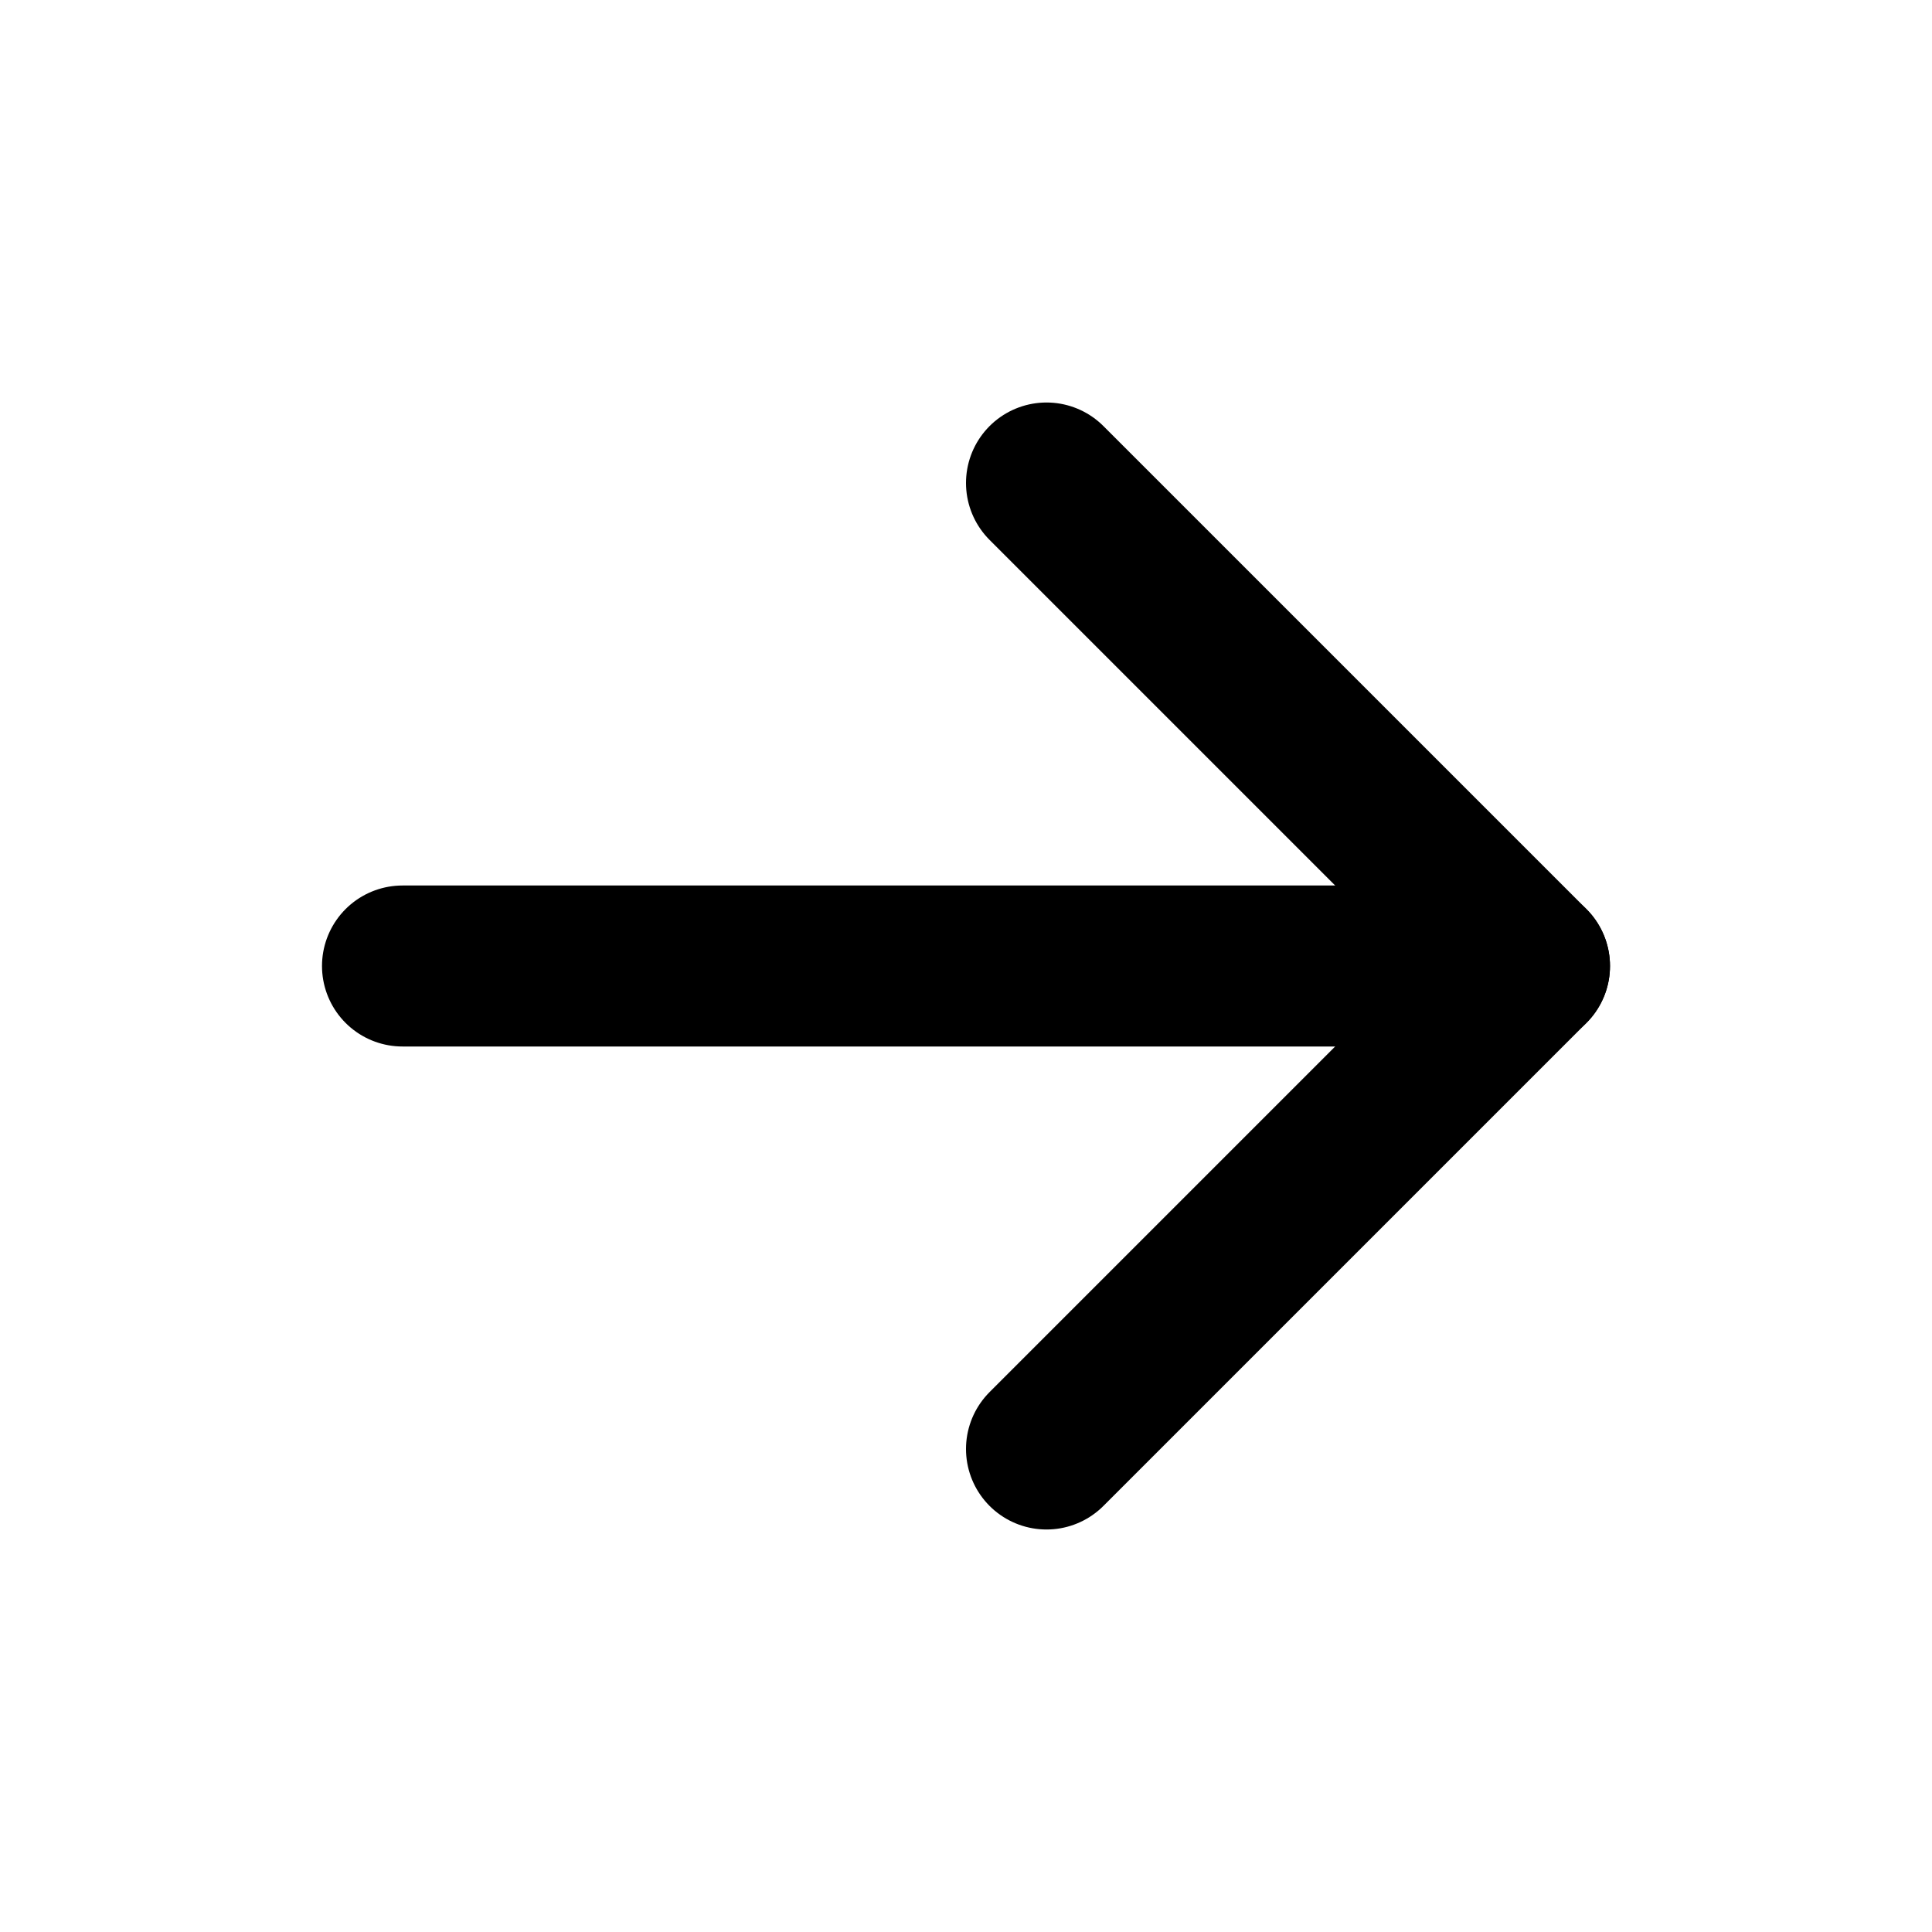
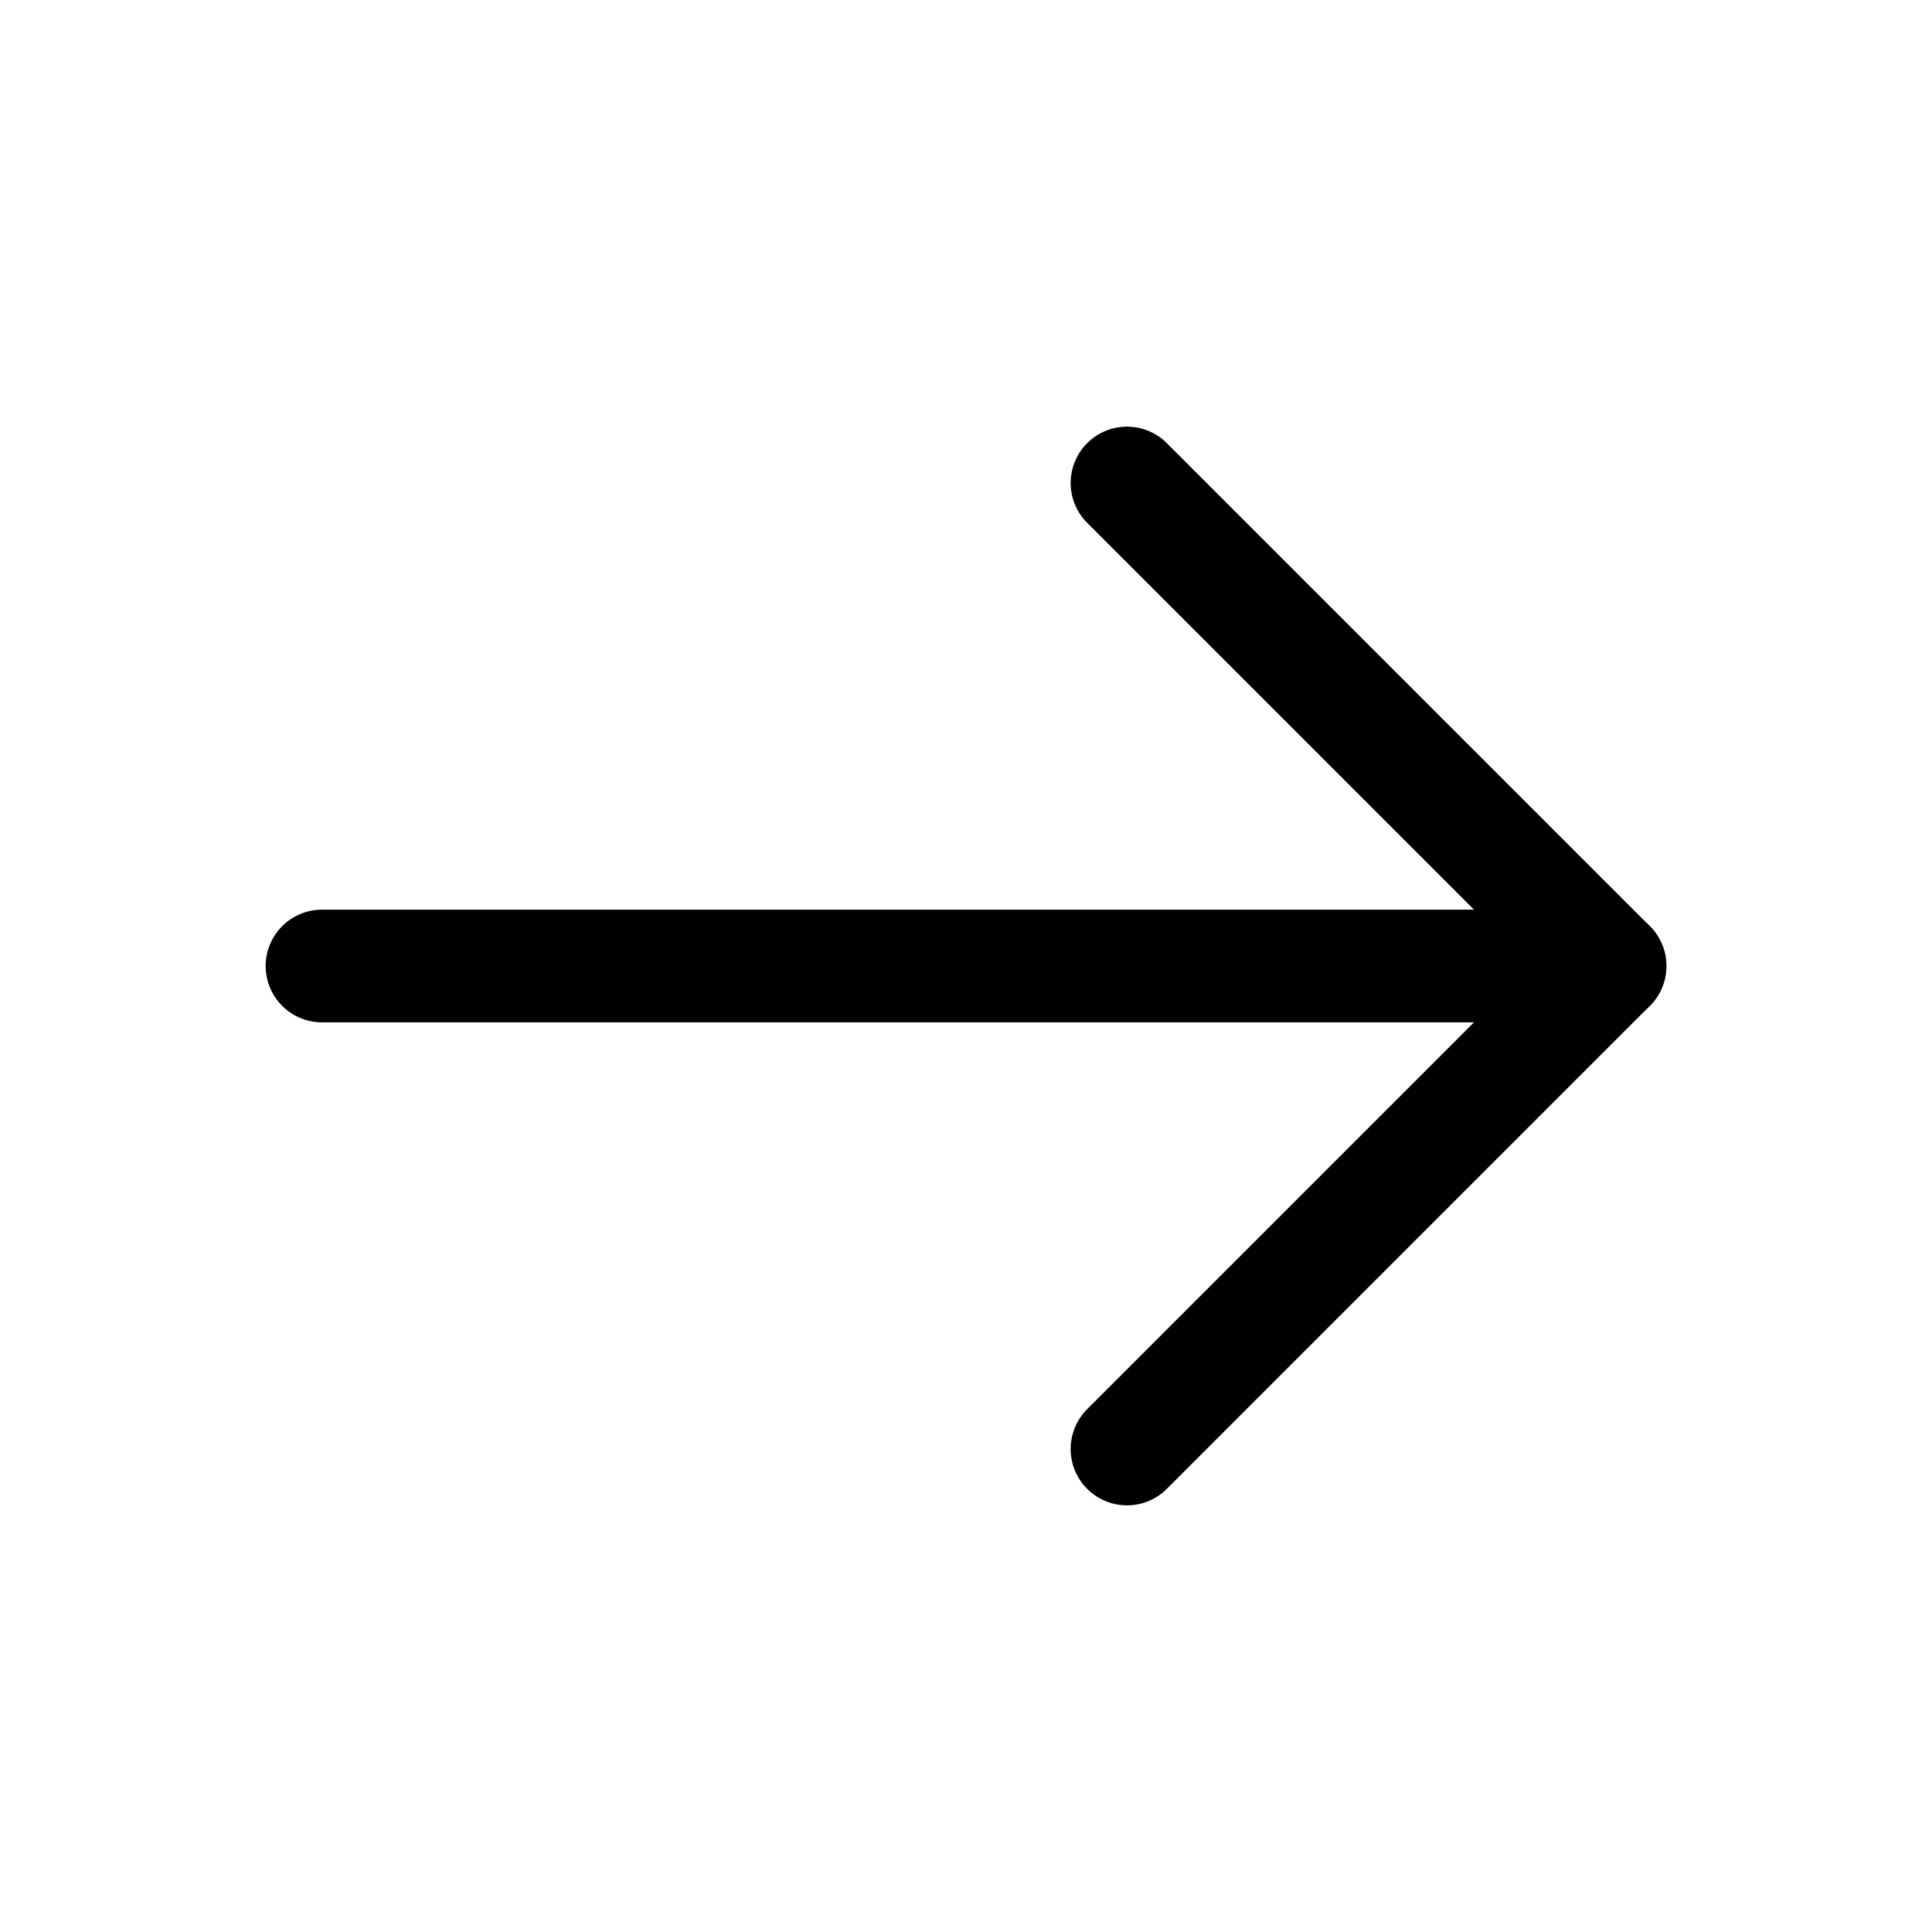
- <svg xmlns="http://www.w3.org/2000/svg" width="24" height="24" viewBox="0 0 24 24" fill="none" stroke="currentColor" stroke-width="2" stroke-linecap="round" stroke-linejoin="round">
-   <path d="M5 12h14" />
-   <path d="M13 6l6 6-6 6" />
+ <svg xmlns="http://www.w3.org/2000/svg" width="24" height="24" viewBox="0 0 24 24" fill="none" stroke="currentColor" stroke-width="1.4" stroke-linecap="round" stroke-linejoin="round">
+   <path d="M4 12h16" />
+   <path d="M14 6l6 6-6 6" />
</svg>
